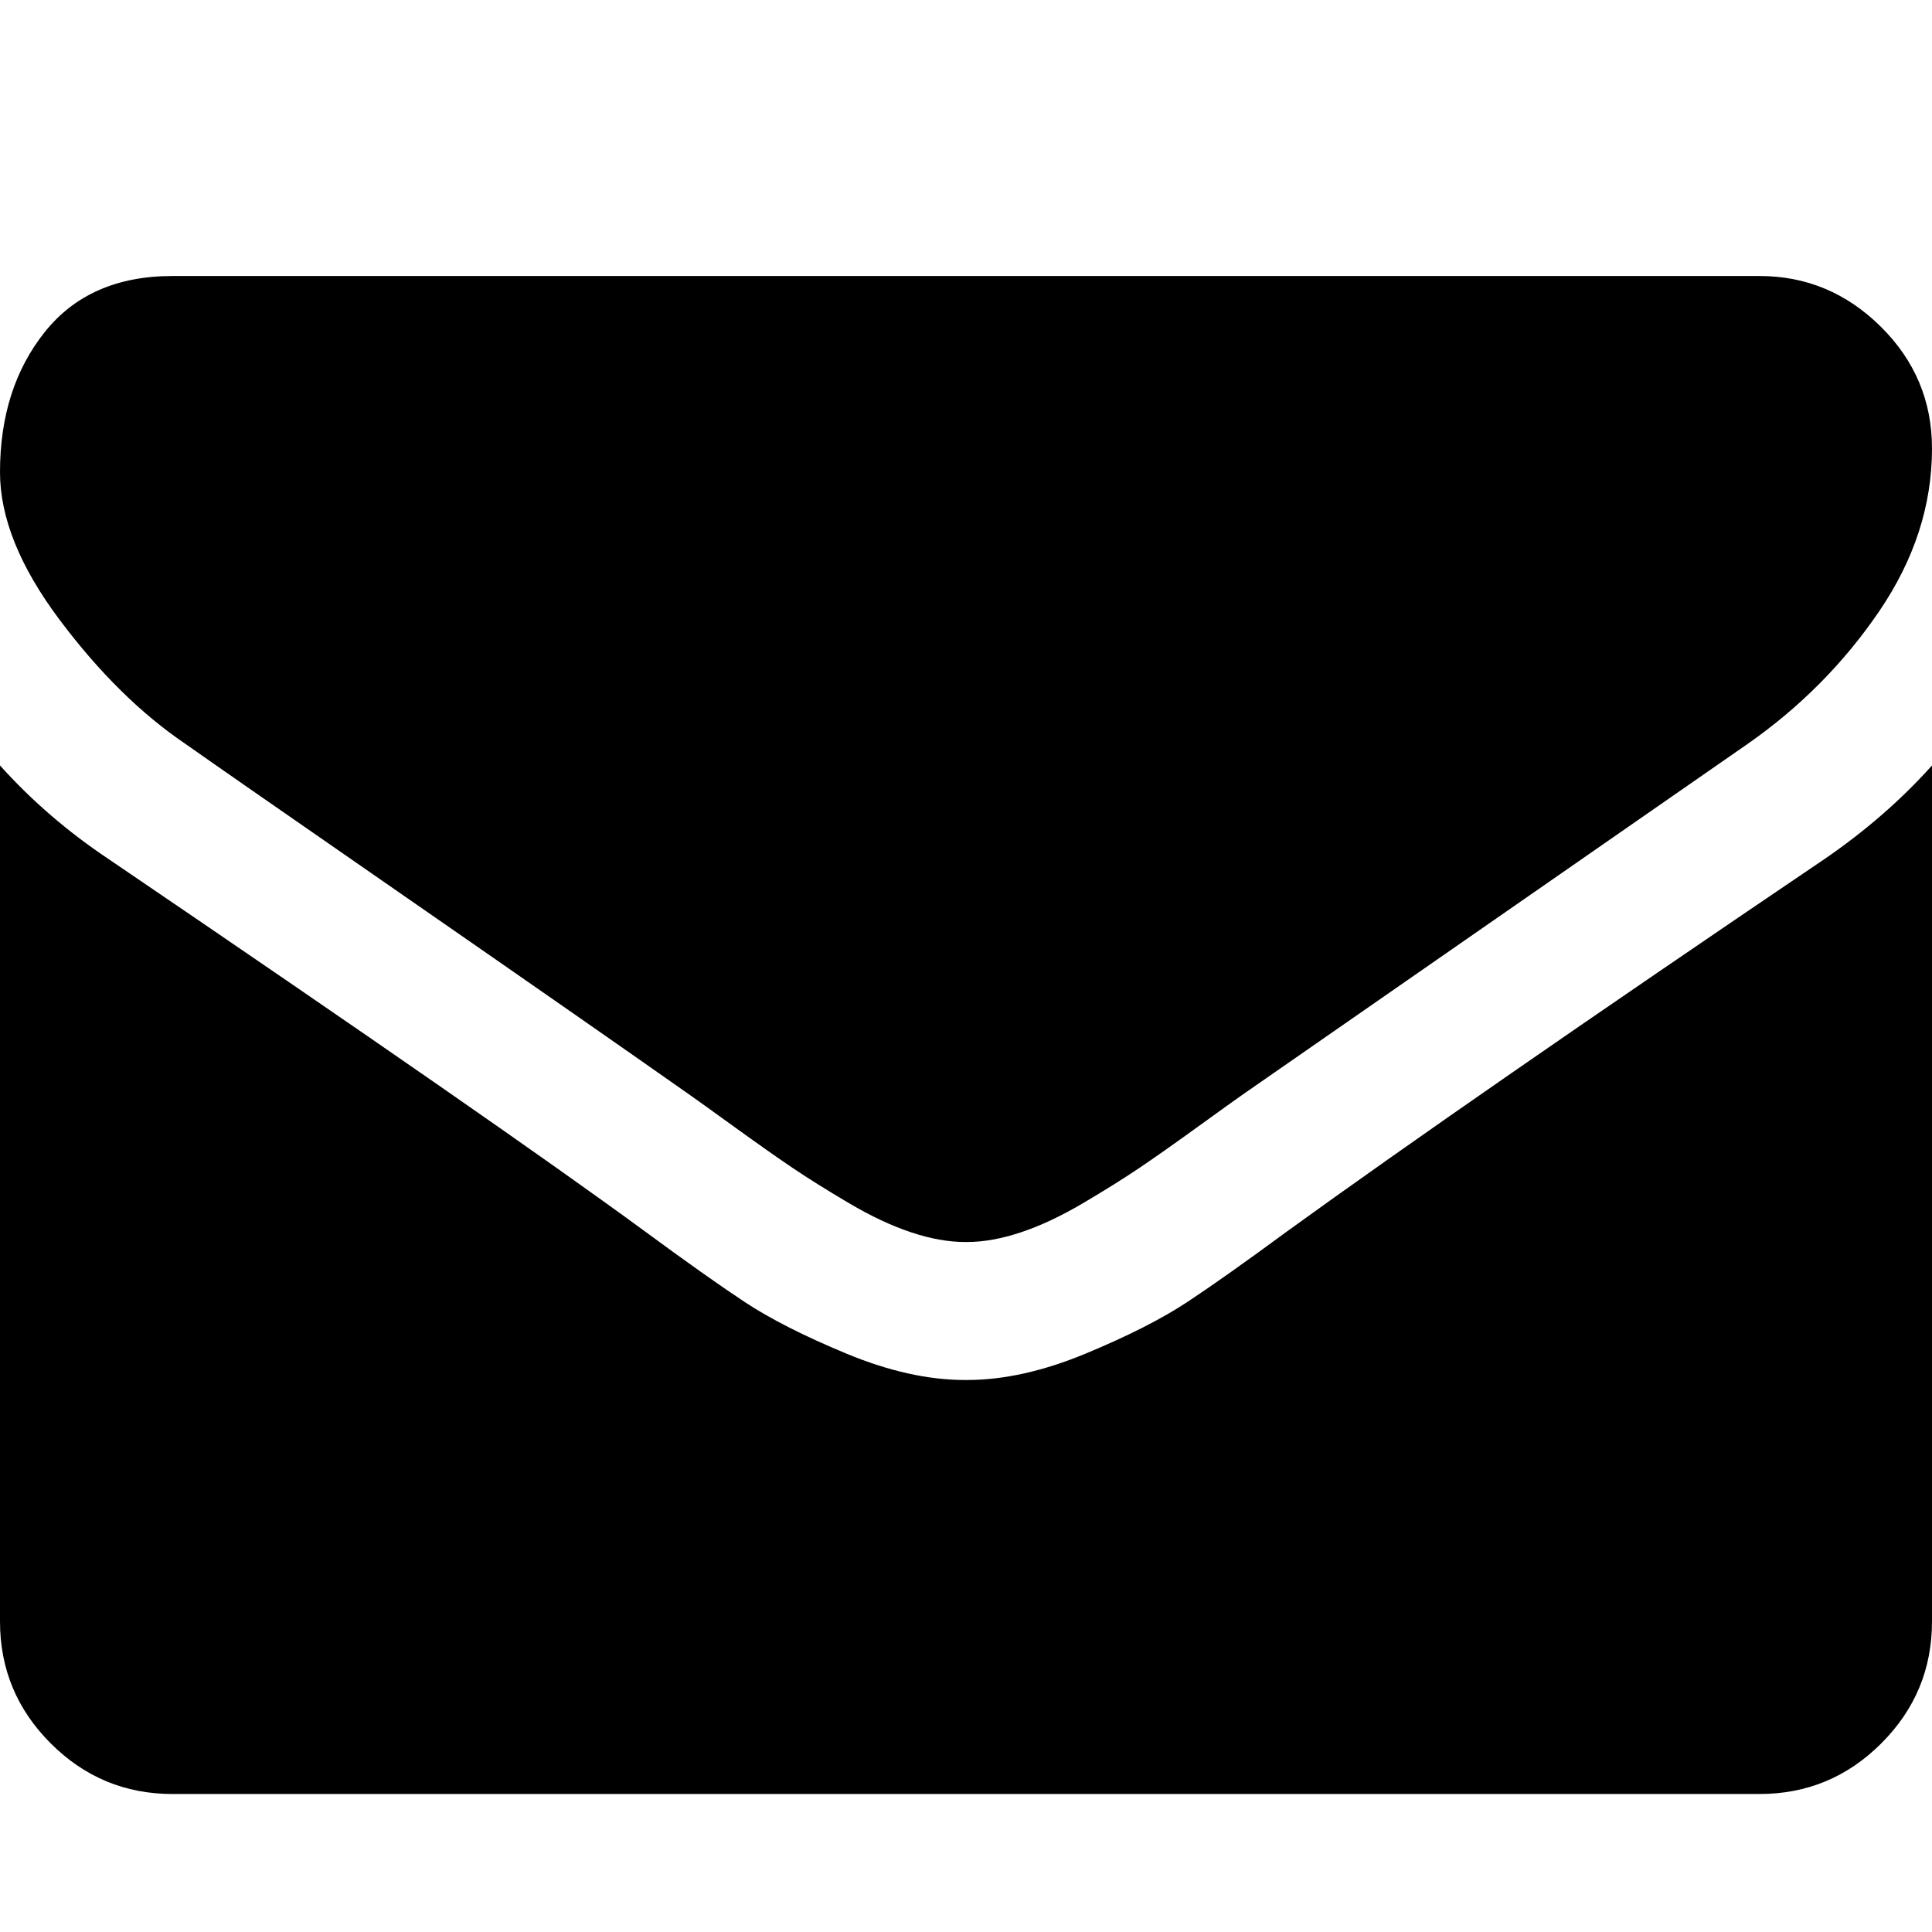
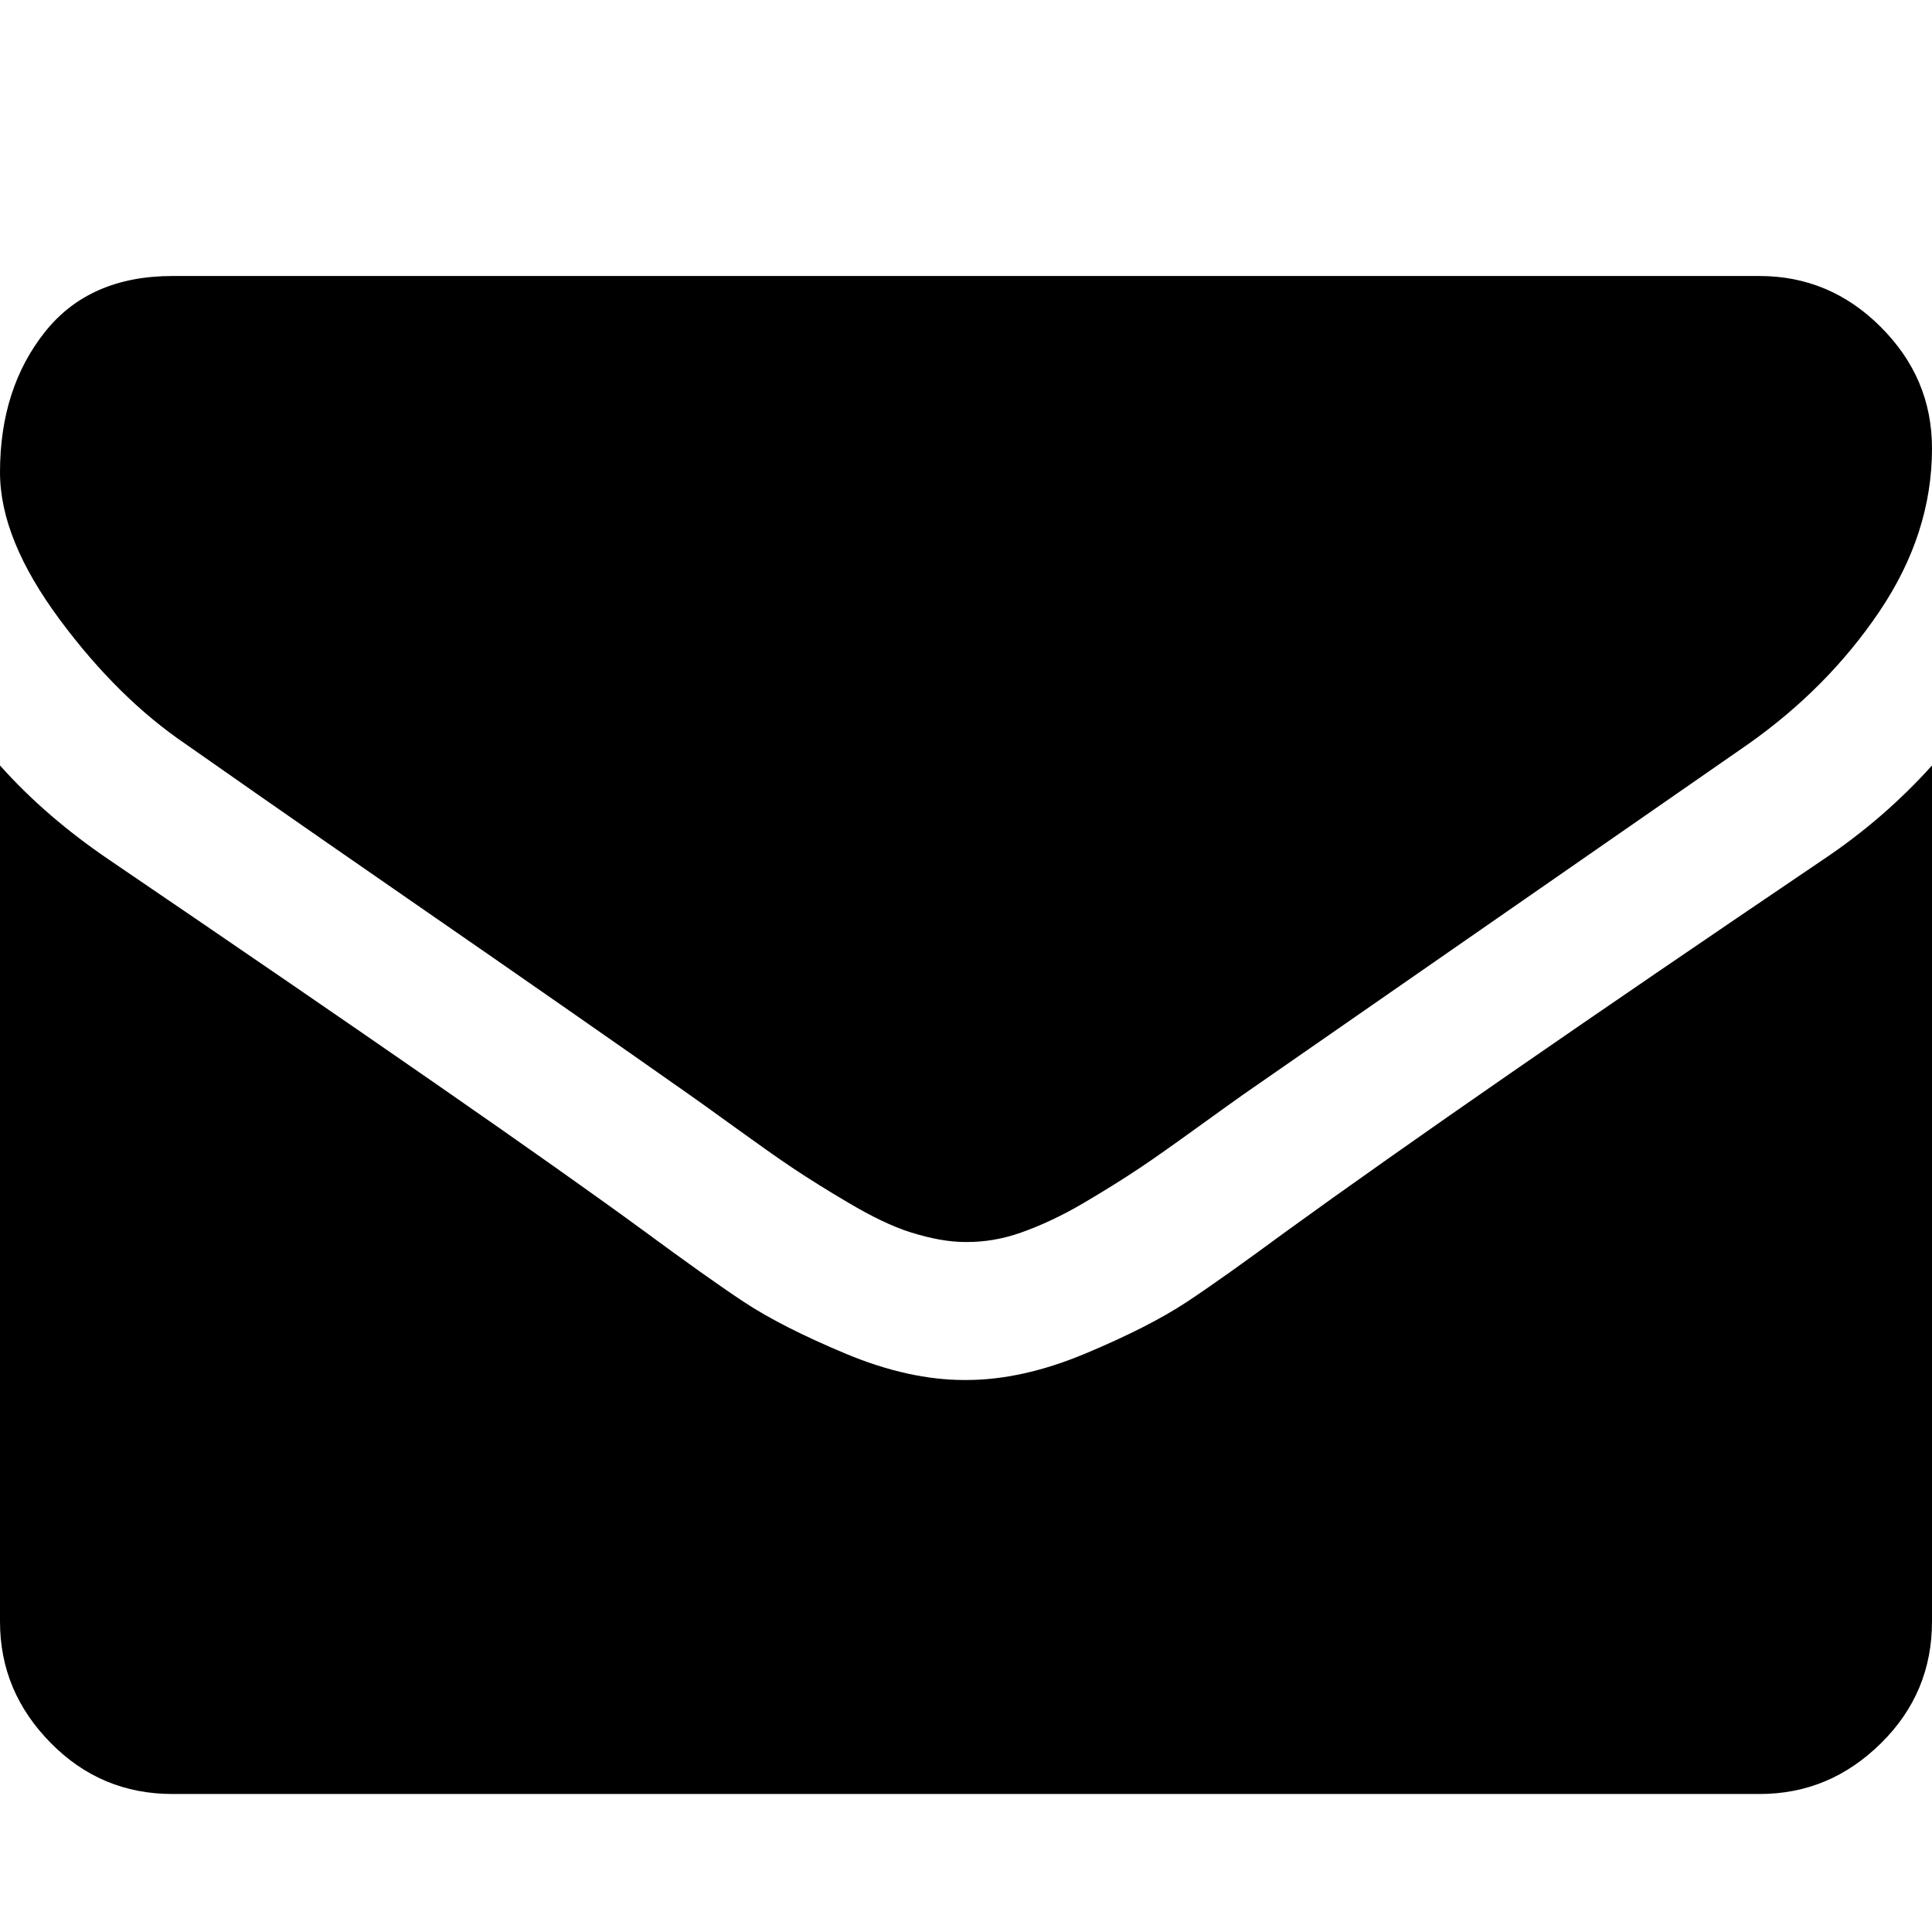
- <svg xmlns="http://www.w3.org/2000/svg" version="1.1" width="448" height="448" viewBox="0 0 448 448">
+ <svg xmlns="http://www.w3.org/2000/svg" version="1.1" id="Layer_1" x="0px" y="0px" viewBox="0 0 448 448" style="enable-background:new 0 0 448 448;" xml:space="preserve">
+   <style type="text/css">
+ 	.st0{display:none;}
+ 	.st1{display:inline;}
+ 	.st2{fill:none;}
+ </style>
  <g id="icomoon-ignore">
</g>
-   <path d="M448 177.5v198.5q0 16.5-11.75 28.25t-28.25 11.75h-368q-16.5 0-28.25-11.75t-11.75-28.25v-198.5q11 12.25 25.25 21.75 90.5 61.5 124.25 86.25 14.25 10.5 23.125 16.375t23.625 12 27.5 6.125h0.5q12.75 0 27.5-6.125t23.625-12 23.125-16.375q42.5-30.75 124.5-86.25 14.25-9.75 25-21.75zM448 104q0 19.75-12.25 37.75t-30.5 30.75q-94 65.25-117 81.25-2.5 1.75-10.625 7.625t-13.5 9.5-13 8.125-14.375 6.75-12.5 2.25h-0.5q-5.75 0-12.5-2.25t-14.375-6.75-13-8.125-13.5-9.5-10.625-7.625q-22.75-16-65.5-45.625t-51.25-35.625q-15.5-10.5-29.25-28.875t-13.75-34.125q0-19.5 10.375-32.5t29.625-13h368q16.25 0 28.125 11.75t11.875 28.25z" />
+   <g id="Grid" class="st0">
+     <g id="icomoon-ignore_1_" class="st1">
+       <line class="st2" x1="16" y1="1" x2="16" y2="449" />
+       <line class="st2" x1="32" y1="1" x2="32" y2="449" />
+       <line class="st2" x1="48" y1="1" x2="48" y2="449" />
+       <line class="st2" x1="64" y1="1" x2="64" y2="449" />
+       <line class="st2" x1="80" y1="1" x2="80" y2="449" />
+       <line class="st2" x1="96" y1="1" x2="96" y2="449" />
+       <line class="st2" x1="112" y1="1" x2="112" y2="449" />
+       <line class="st2" x1="128" y1="1" x2="128" y2="449" />
+       <line class="st2" x1="144" y1="1" x2="144" y2="449" />
+       <line class="st2" x1="160" y1="1" x2="160" y2="449" />
+       <line class="st2" x1="176" y1="1" x2="176" y2="449" />
+       <line class="st2" x1="192" y1="1" x2="192" y2="449" />
+       <line class="st2" x1="208" y1="1" x2="208" y2="449" />
+       <line class="st2" x1="224" y1="1" x2="224" y2="449" />
+       <line class="st2" x1="240" y1="1" x2="240" y2="449" />
+       <line class="st2" x1="256" y1="1" x2="256" y2="449" />
+       <line class="st2" x1="272" y1="1" x2="272" y2="449" />
+       <line class="st2" x1="288" y1="1" x2="288" y2="449" />
+       <line class="st2" x1="304" y1="1" x2="304" y2="449" />
+       <line class="st2" x1="320" y1="1" x2="320" y2="449" />
+       <line class="st2" x1="336" y1="1" x2="336" y2="449" />
+       <line class="st2" x1="352" y1="1" x2="352" y2="449" />
+       <line class="st2" x1="368" y1="1" x2="368" y2="449" />
+       <line class="st2" x1="384" y1="1" x2="384" y2="449" />
+       <line class="st2" x1="400" y1="1" x2="400" y2="449" />
+       <line class="st2" x1="416" y1="1" x2="416" y2="449" />
+       <line class="st2" x1="432" y1="1" x2="432" y2="449" />
+       <line class="st2" x1="0" y1="17" x2="448" y2="17" />
+       <line class="st2" x1="0" y1="33" x2="448" y2="33" />
+       <line class="st2" x1="0" y1="49" x2="448" y2="49" />
+       <line class="st2" x1="0" y1="65" x2="448" y2="65" />
+       <line class="st2" x1="0" y1="81" x2="448" y2="81" />
+       <line class="st2" x1="0" y1="97" x2="448" y2="97" />
+       <line class="st2" x1="0" y1="113" x2="448" y2="113" />
+       <line class="st2" x1="0" y1="129" x2="448" y2="129" />
+       <line class="st2" x1="0" y1="145" x2="448" y2="145" />
+       <line class="st2" x1="0" y1="161" x2="448" y2="161" />
+       <line class="st2" x1="0" y1="177" x2="448" y2="177" />
+       <line class="st2" x1="0" y1="193" x2="448" y2="193" />
+       <line class="st2" x1="0" y1="209" x2="448" y2="209" />
+       <line class="st2" x1="0" y1="225" x2="448" y2="225" />
+       <line class="st2" x1="0" y1="241" x2="448" y2="241" />
+       <line class="st2" x1="0" y1="257" x2="448" y2="257" />
+       <line class="st2" x1="0" y1="273" x2="448" y2="273" />
+       <line class="st2" x1="0" y1="289" x2="448" y2="289" />
+       <line class="st2" x1="0" y1="305" x2="448" y2="305" />
+       <line class="st2" x1="0" y1="321" x2="448" y2="321" />
+       <line class="st2" x1="0" y1="337" x2="448" y2="337" />
+       <line class="st2" x1="0" y1="353" x2="448" y2="353" />
+       <line class="st2" x1="0" y1="369" x2="448" y2="369" />
+       <line class="st2" x1="0" y1="385" x2="448" y2="385" />
+       <line class="st2" x1="0" y1="401" x2="448" y2="401" />
+       <line class="st2" x1="0" y1="417" x2="448" y2="417" />
+       <line class="st2" x1="0" y1="433" x2="448" y2="433" />
+     </g>
+   </g>
+   <path d="M448,177.5V376c0,11-3.9,20.4-11.8,28.2S419,416,408,416H40c-11,0-20.4-3.9-28.2-11.8S0,387,0,376V177.5  c7.3,8.2,15.8,15.4,25.2,21.8c60.3,41,101.8,69.8,124.2,86.2c9.5,7,17.2,12.5,23.1,16.4s13.8,7.9,23.6,12s19,6.1,27.5,6.1h0.5  c8.5,0,17.7-2,27.5-6.1c9.8-4.1,17.7-8.1,23.6-12s13.6-9.4,23.1-16.4c28.3-20.5,69.8-49.2,124.5-86.2  C432.5,192.8,440.8,185.5,448,177.5z M448,104c0,13.2-4.1,25.8-12.2,37.8s-18.3,22.2-30.5,30.8c-62.7,43.5-101.7,70.6-117,81.2  c-1.7,1.2-5.2,3.7-10.6,7.6s-9.9,7.1-13.5,9.5s-7.9,5.1-13,8.1c-5.1,3-9.9,5.2-14.4,6.8s-8.7,2.2-12.5,2.2h-0.5  c-3.8,0-8-0.8-12.5-2.2s-9.3-3.8-14.4-6.8s-9.4-5.7-13-8.1s-8.1-5.6-13.5-9.5s-9-6.5-10.6-7.6c-15.2-10.7-37-25.9-65.5-45.6  S48.7,176.5,43,172.5c-10.3-7-20.1-16.6-29.2-28.9S0,120,0,109.5c0-13,3.5-23.8,10.4-32.5S27.2,64,40,64h368  c10.8,0,20.2,3.9,28.1,11.8S448,93,448,104z" />
</svg>
